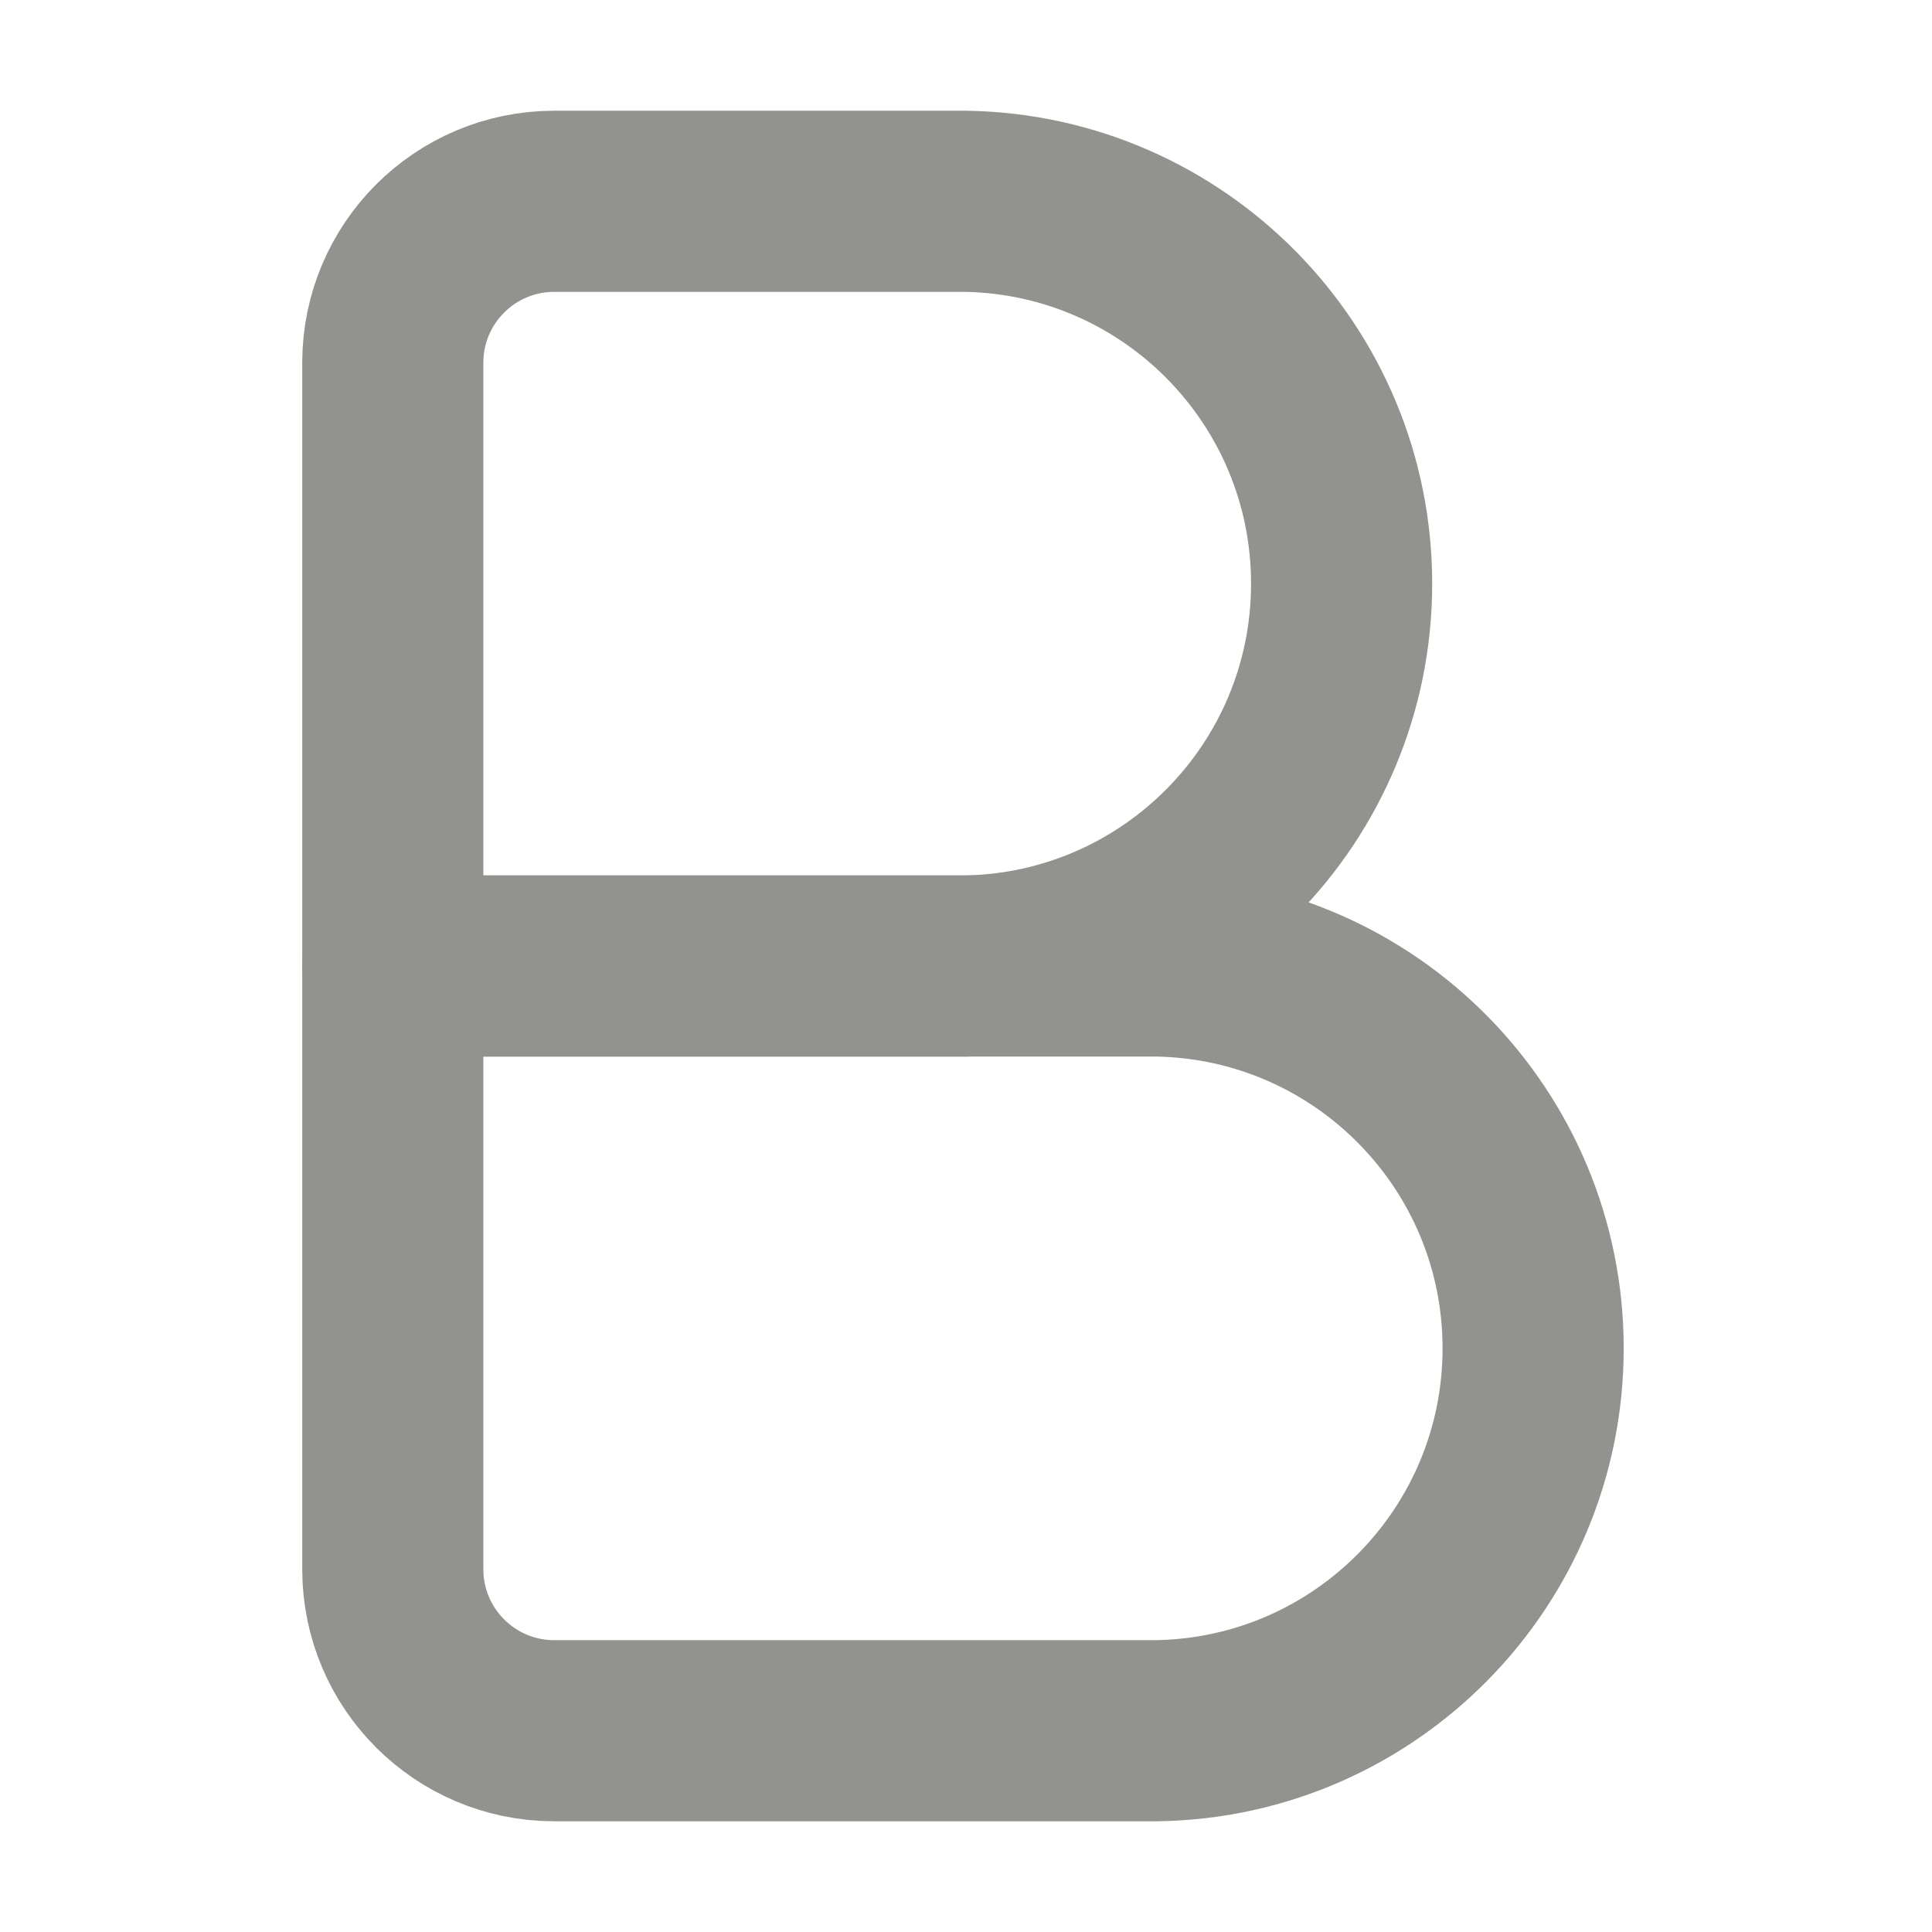
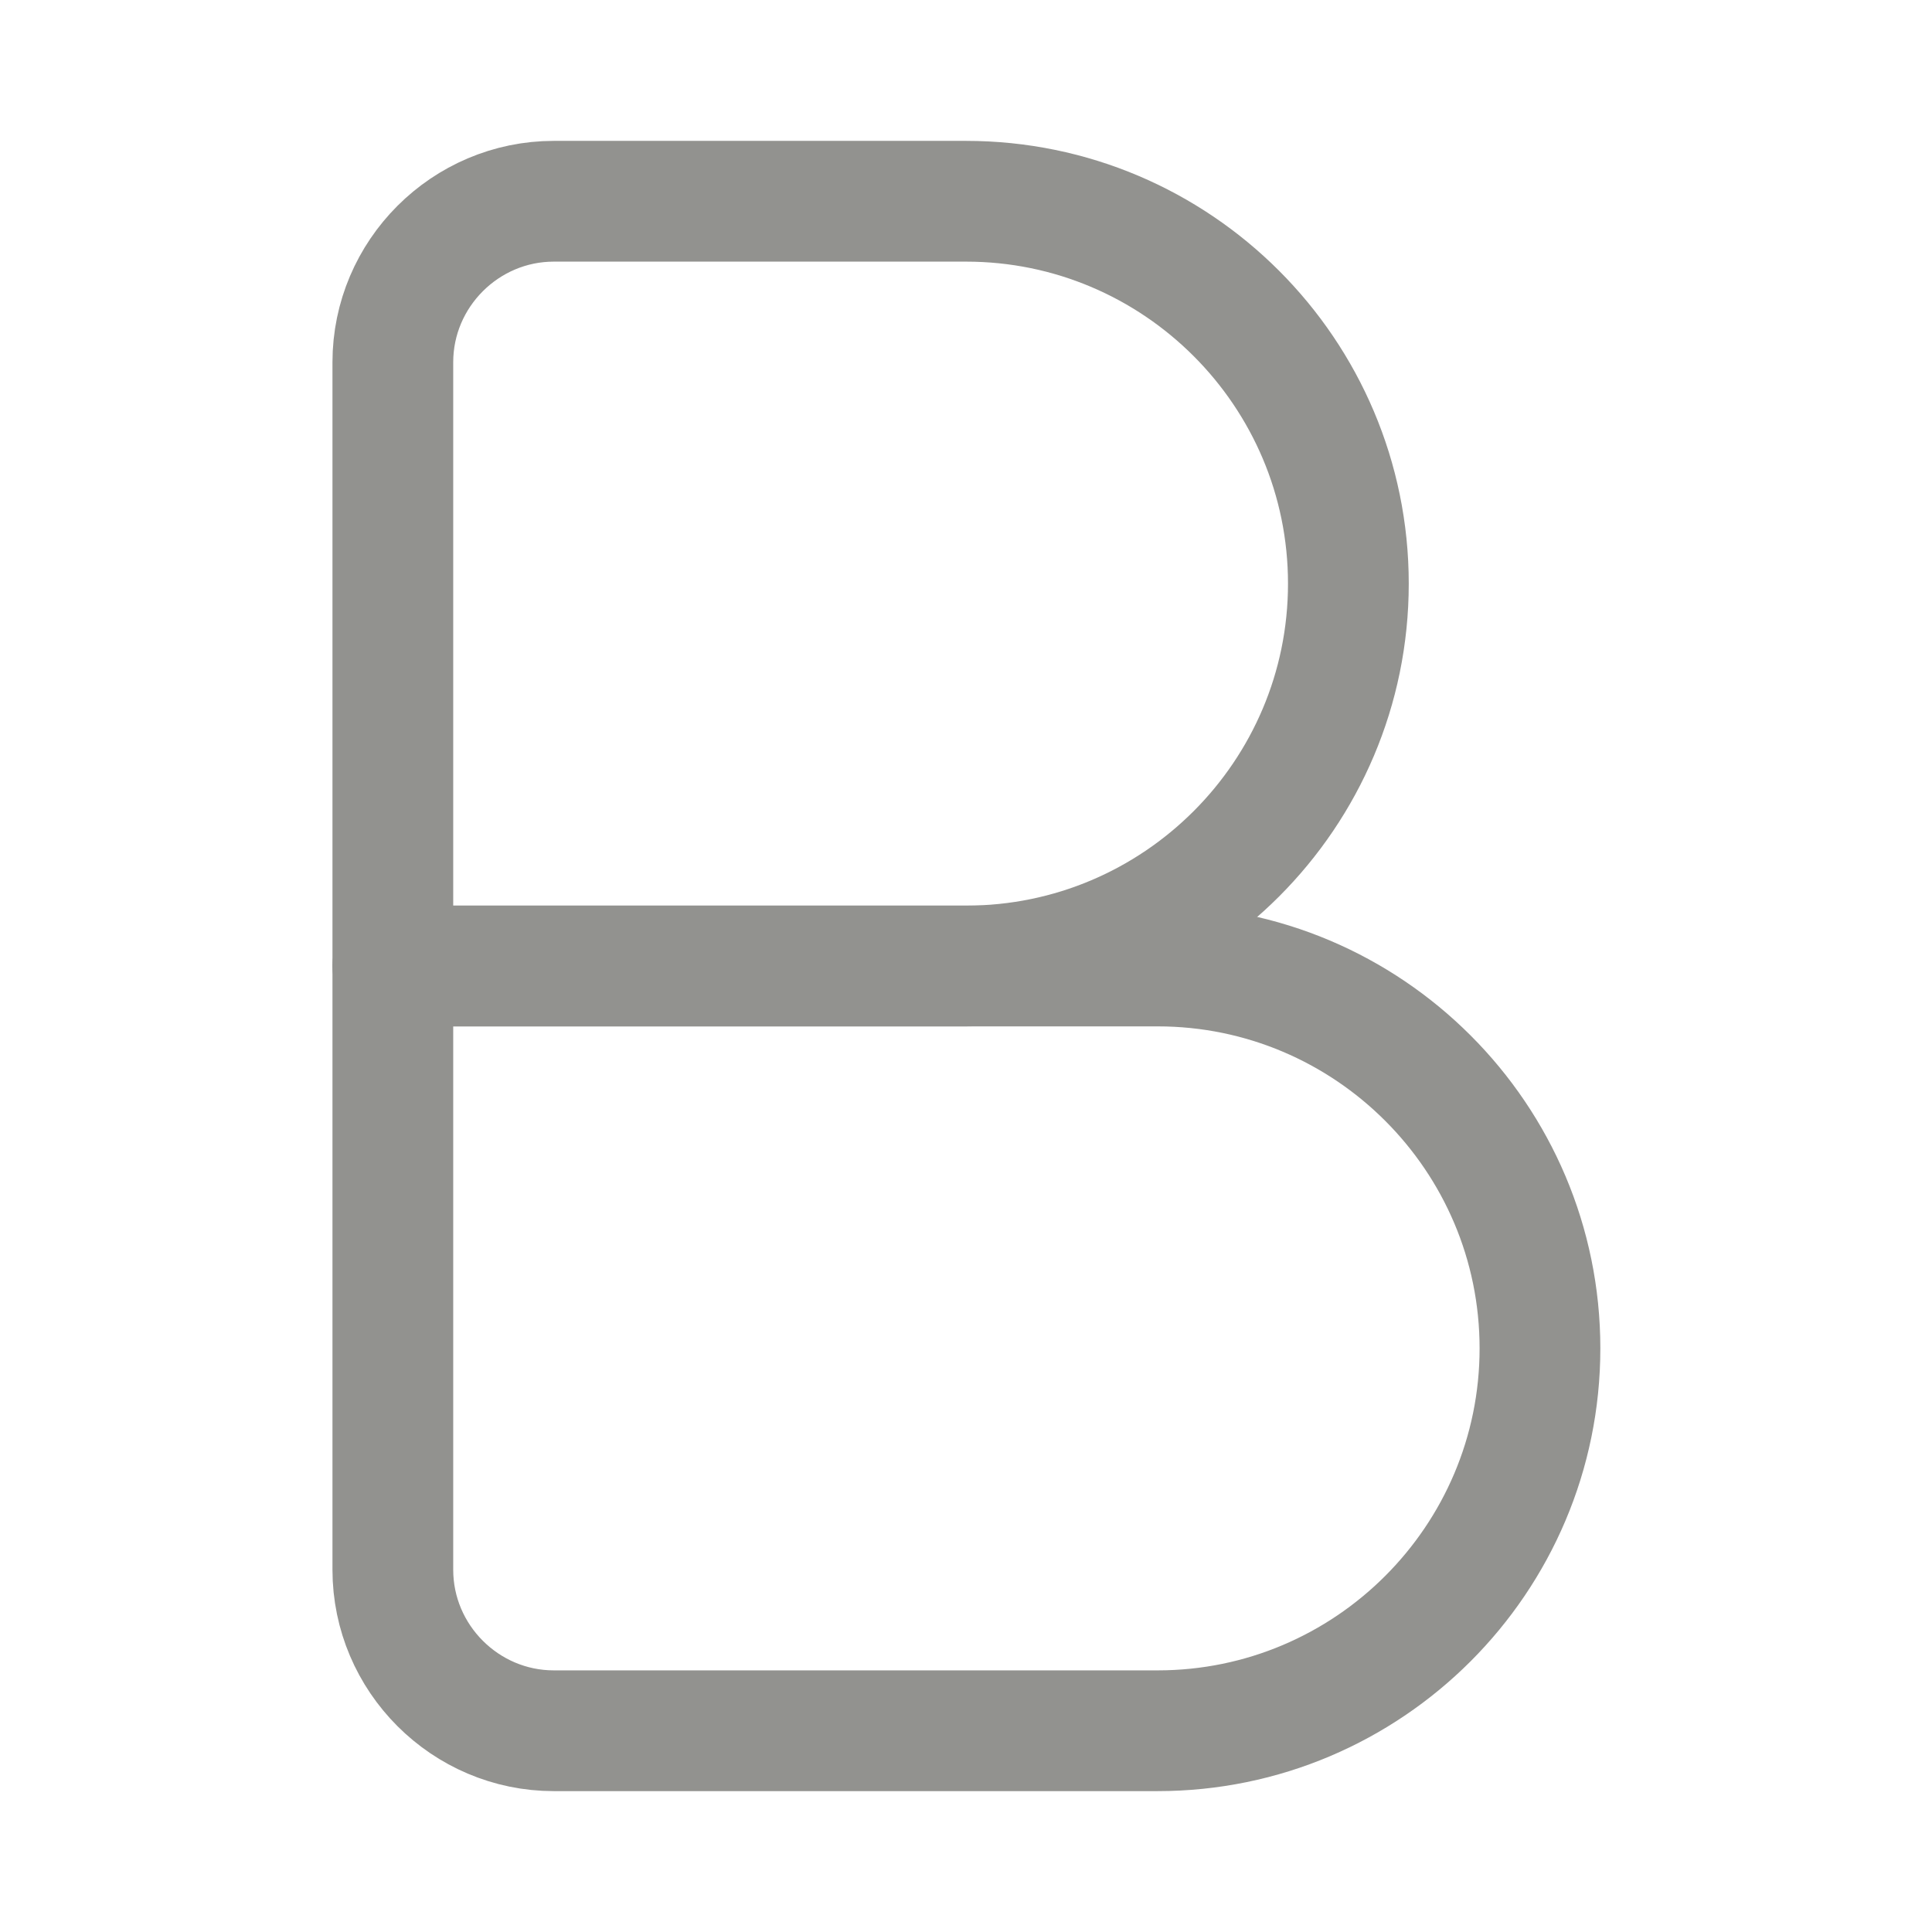
- <svg xmlns="http://www.w3.org/2000/svg" id="text-bold" width="16" height="16" viewBox="0 0 16 16">
-   <path id="Vector" d="M0,1.333A1.337,1.337,0,0,1,1.333,0H4.747a3.167,3.167,0,0,1,0,6.333H0Z" transform="translate(3.253 1.667)" fill="none" stroke="#92928f" stroke-linecap="round" stroke-linejoin="round" stroke-width="1.5" />
-   <path id="Vector-2" data-name="Vector" d="M0,0H6.333a3.167,3.167,0,0,1,0,6.333h-5A1.337,1.337,0,0,1,0,5V0Z" transform="translate(3.253 8)" fill="none" stroke="#92928f" stroke-linecap="round" stroke-linejoin="round" stroke-width="1.5" />
-   <path id="Vector-3" data-name="Vector" d="M0,0H16V16H0Z" transform="translate(16 16) rotate(180)" fill="none" opacity="0" />
+ <svg xmlns="http://www.w3.org/2000/svg" width="24" height="24" viewBox="0 0 24 24" fill="none">
+   <path d="M4.88 4.5C4.88 3.4 5.78 2.5 6.88 2.5H12C14.62 2.5 16.75 4.63 16.75 7.25C16.75 9.87 14.62 12 12 12H4.88V4.5Z" stroke="#92928f" stroke-width="1.5" stroke-linecap="round" stroke-linejoin="round" />
+   <path d="M4.88 12H14.38C17 12 19.13 14.13 19.13 16.75C19.13 19.37 17 21.5 14.38 21.5H6.88C5.78 21.5 4.88 20.6 4.88 19.5V12V12Z" stroke="#92928f" stroke-width="1.5" stroke-linecap="round" stroke-linejoin="round" />
</svg>
